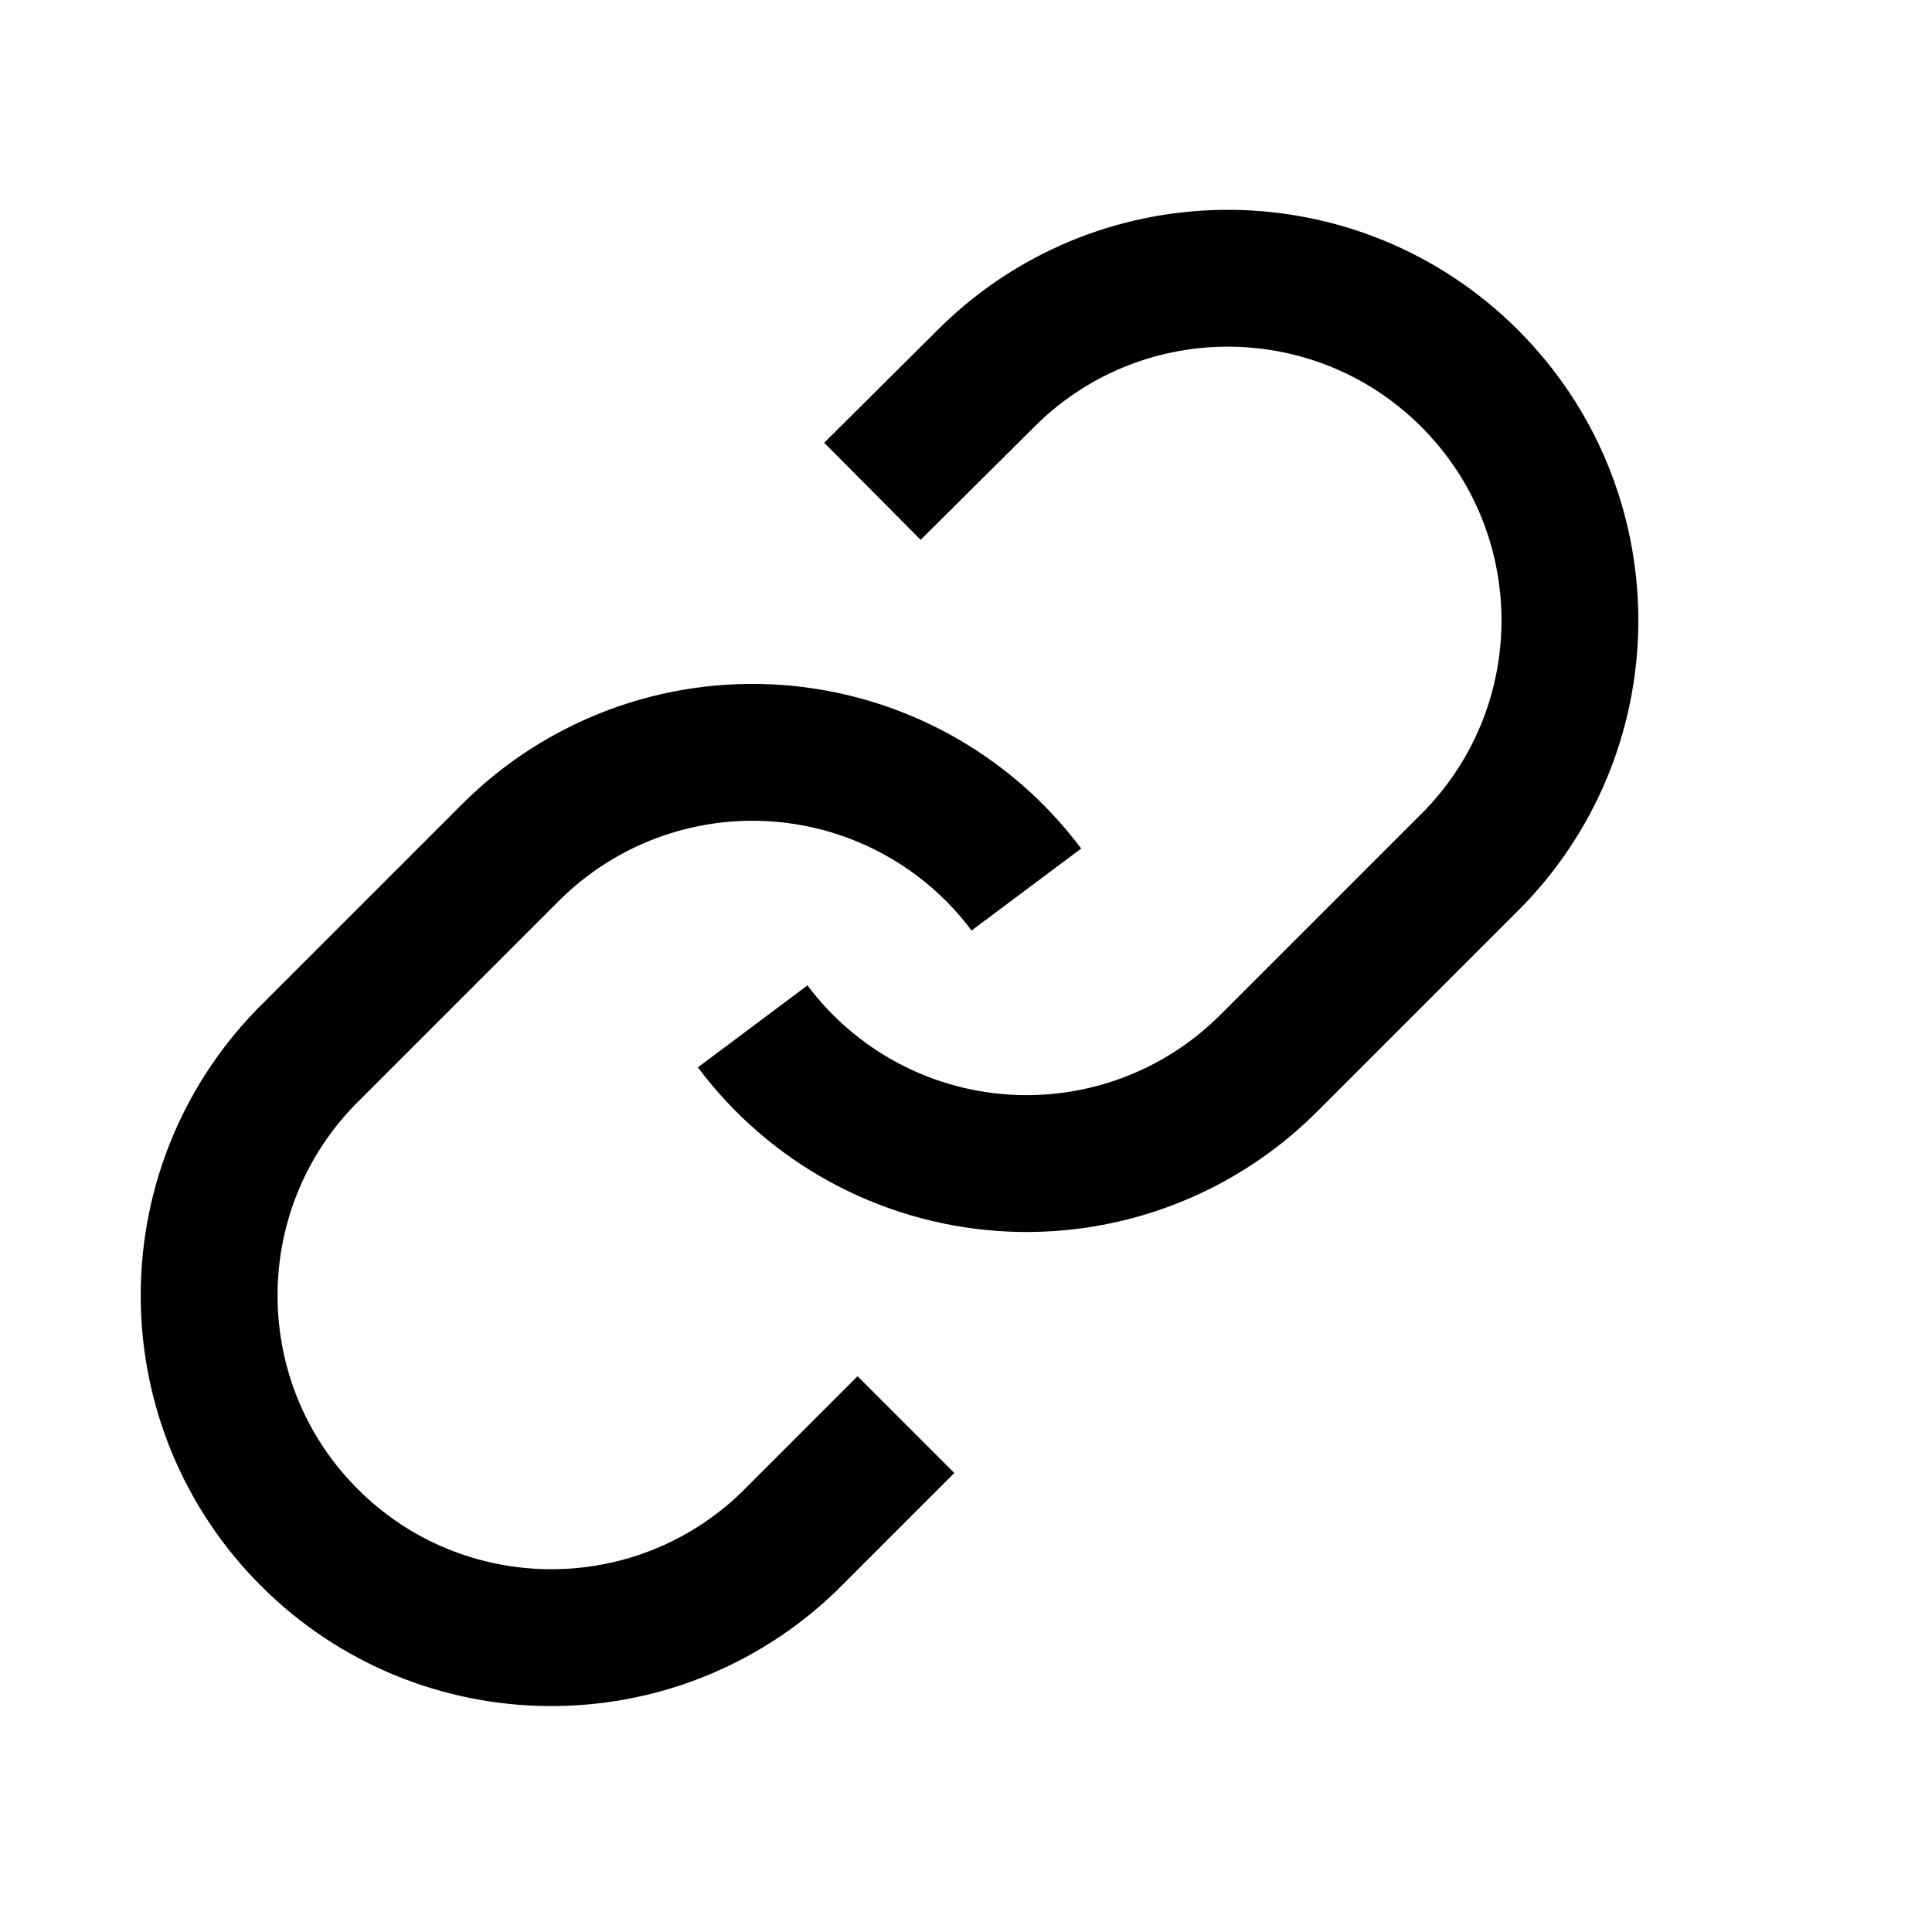
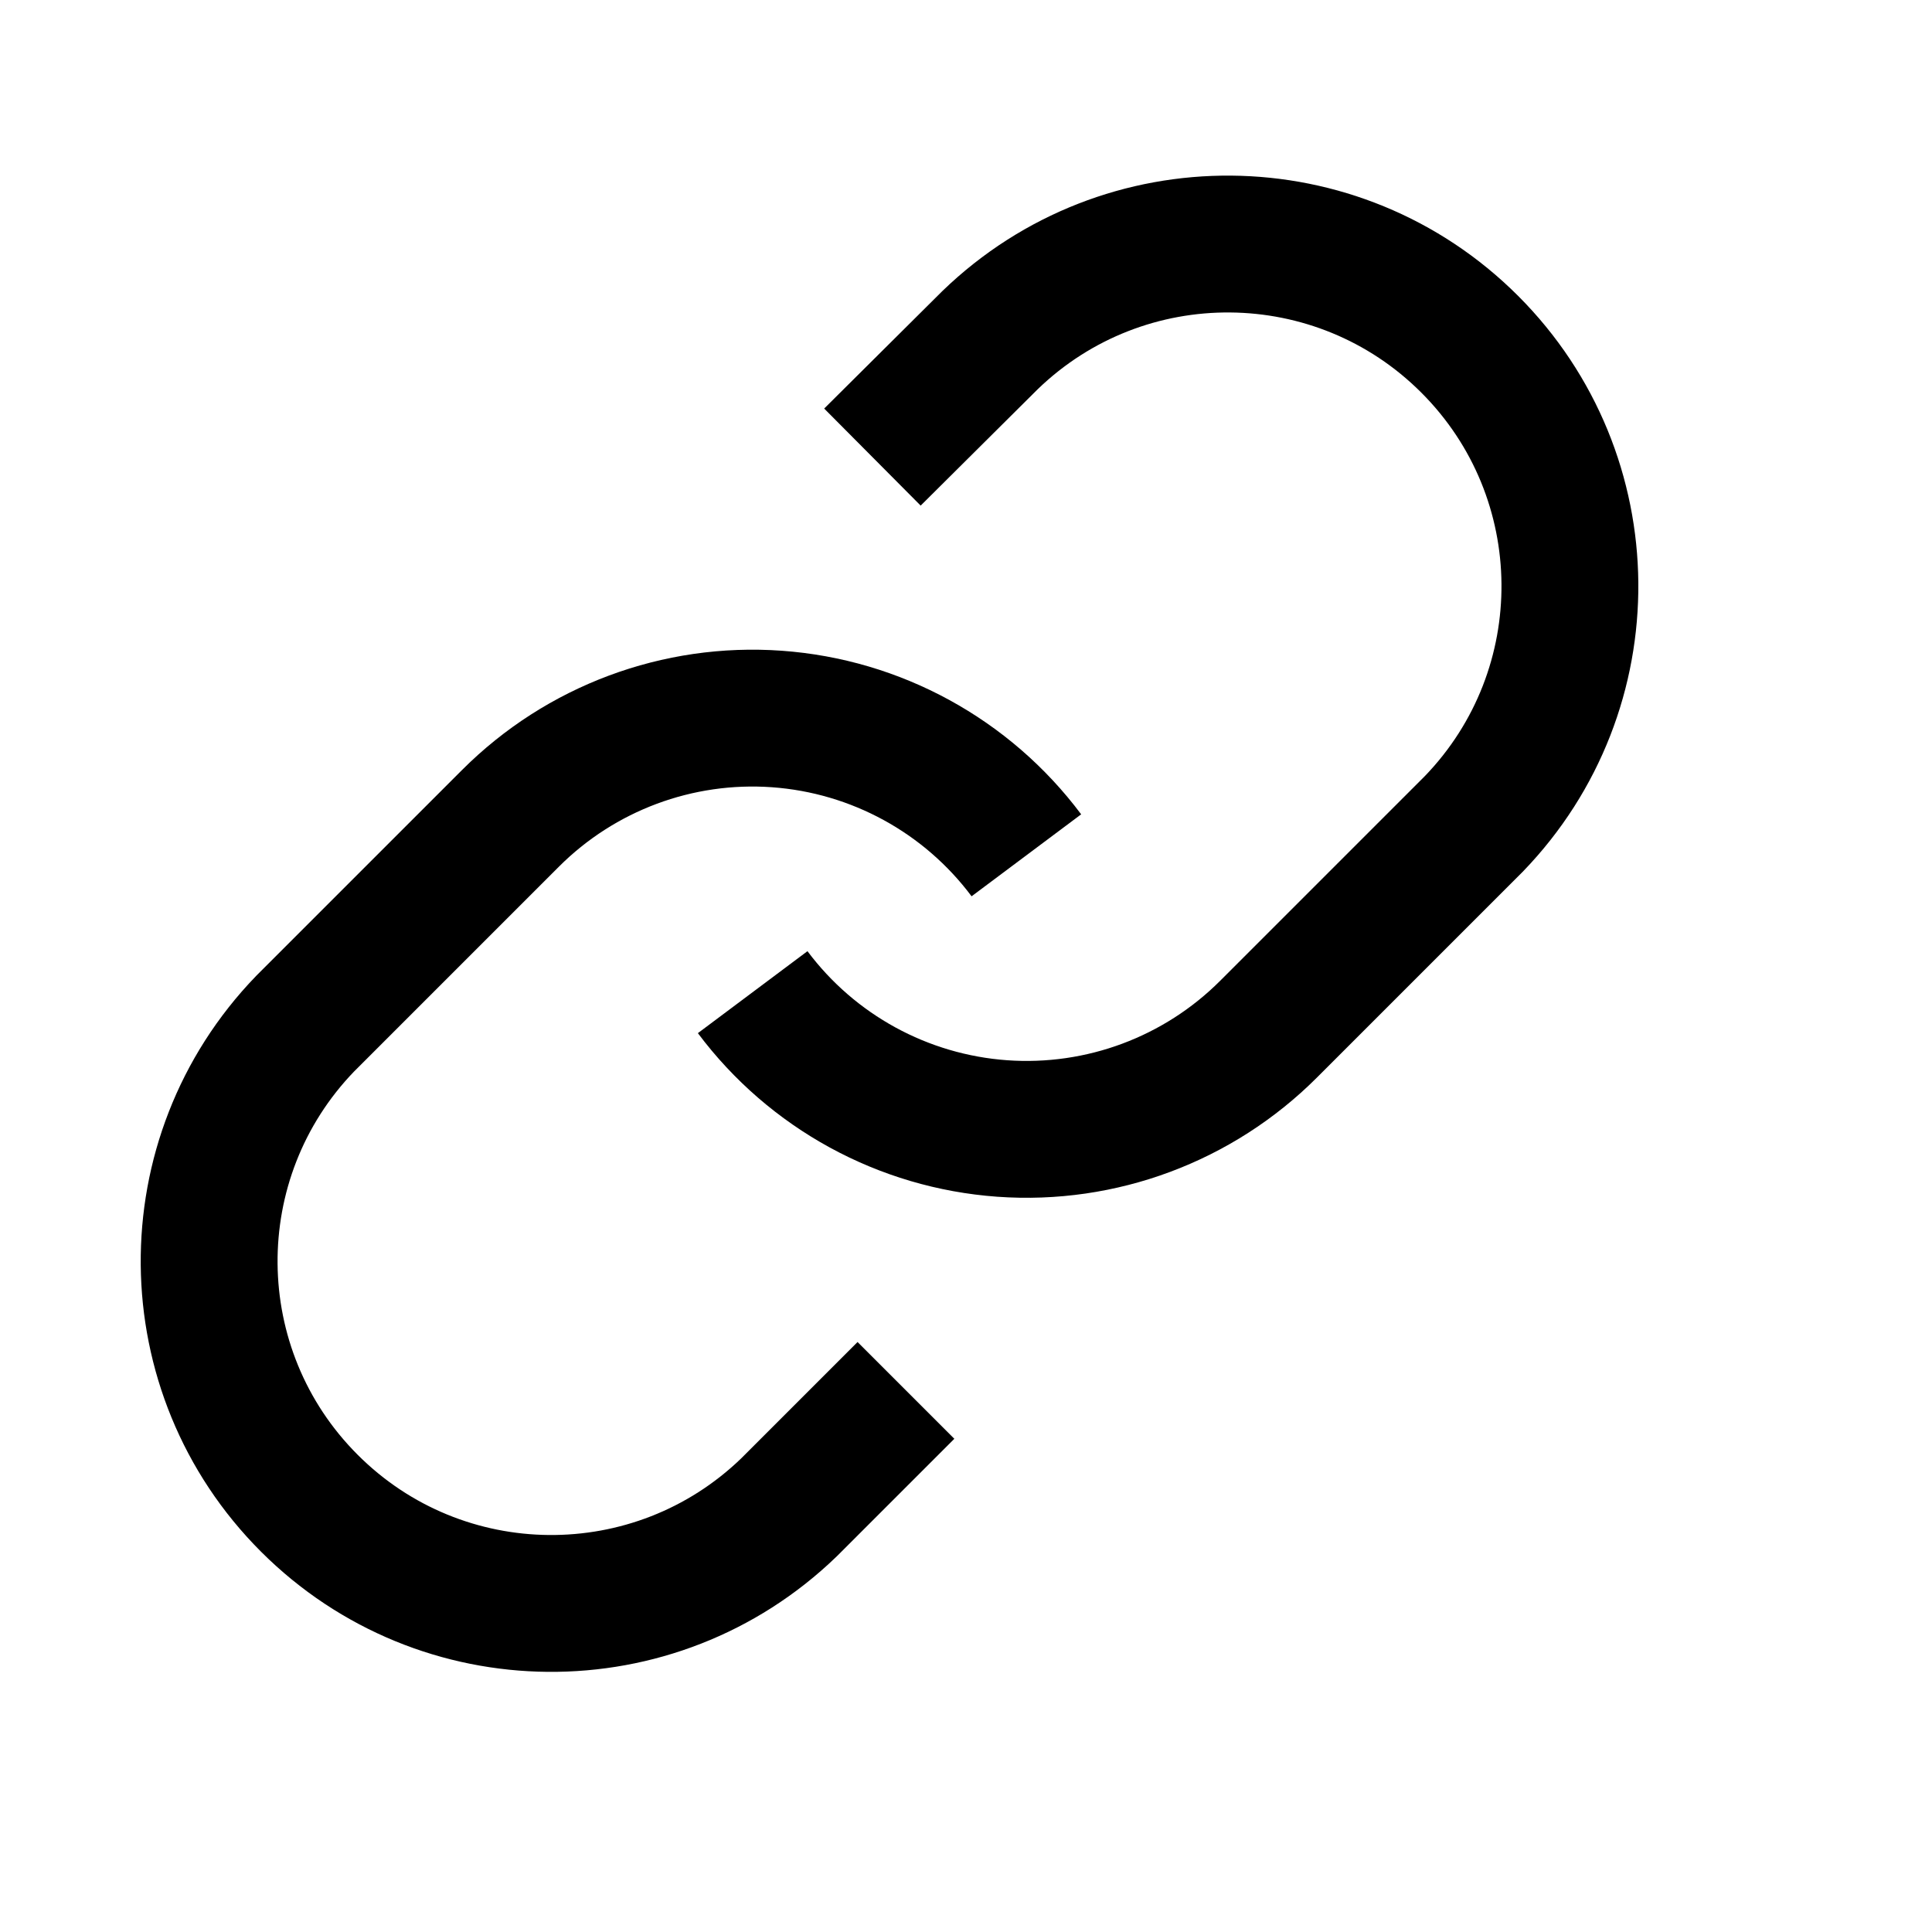
<svg xmlns="http://www.w3.org/2000/svg" viewBox="0 0 24 24" fill="none" stroke="currentColor" stroke-width="2">
-   <g style="transform: scale(.85) translate(1px,2px);">
+   <g style="transform: scale(.85) translate(1px,1.5px);">
    <path d="M10 13a5 5 0 0 0 7.54.54l3-3a5 5 0 0 0-7.07-7.07l-1.72 1.71" />
    <path d="M14 11a5 5 0 0 0-7.54-.54l-3 3a5 5 0 0 0 7.07 7.07l1.71-1.71" />
  </g>
</svg>
